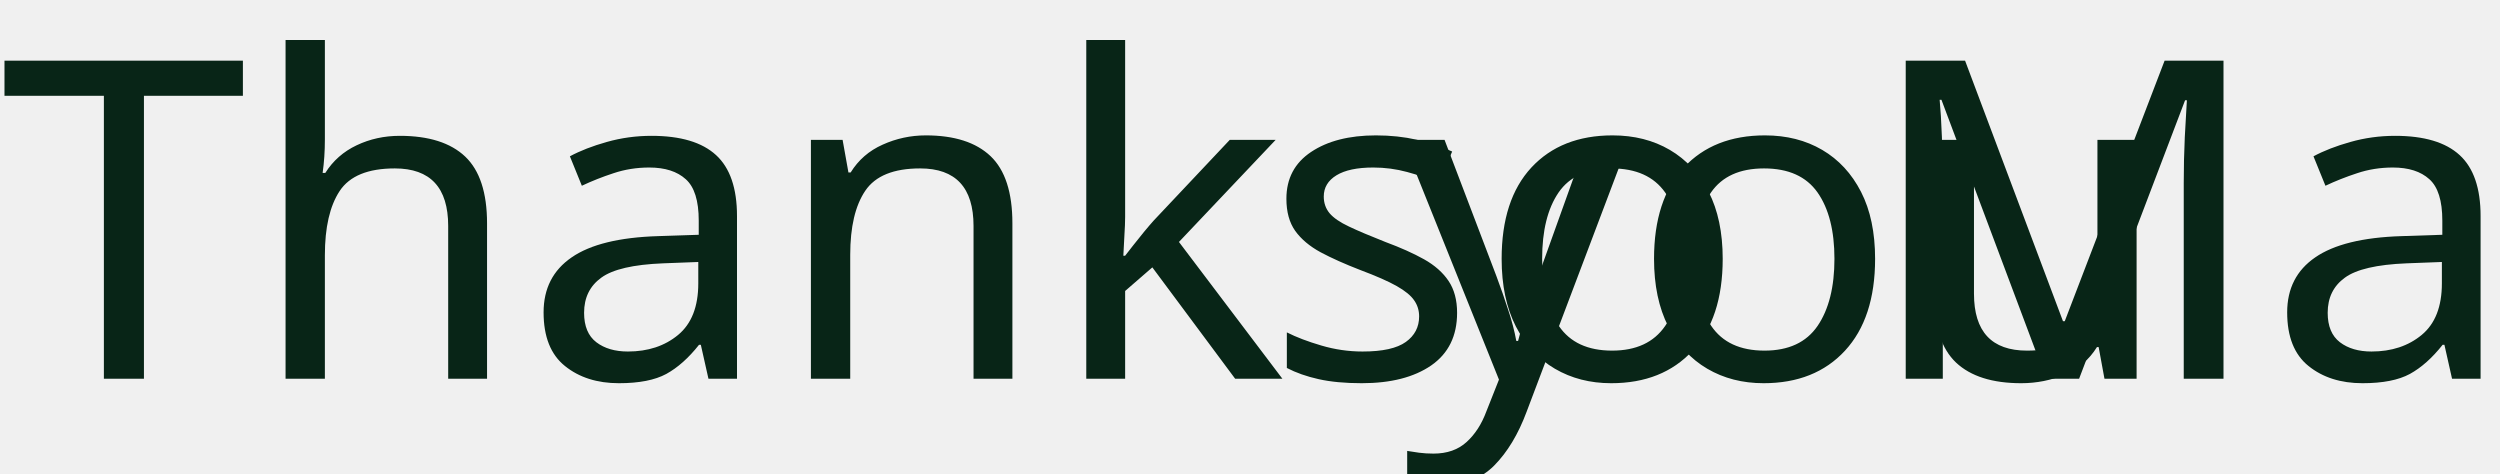
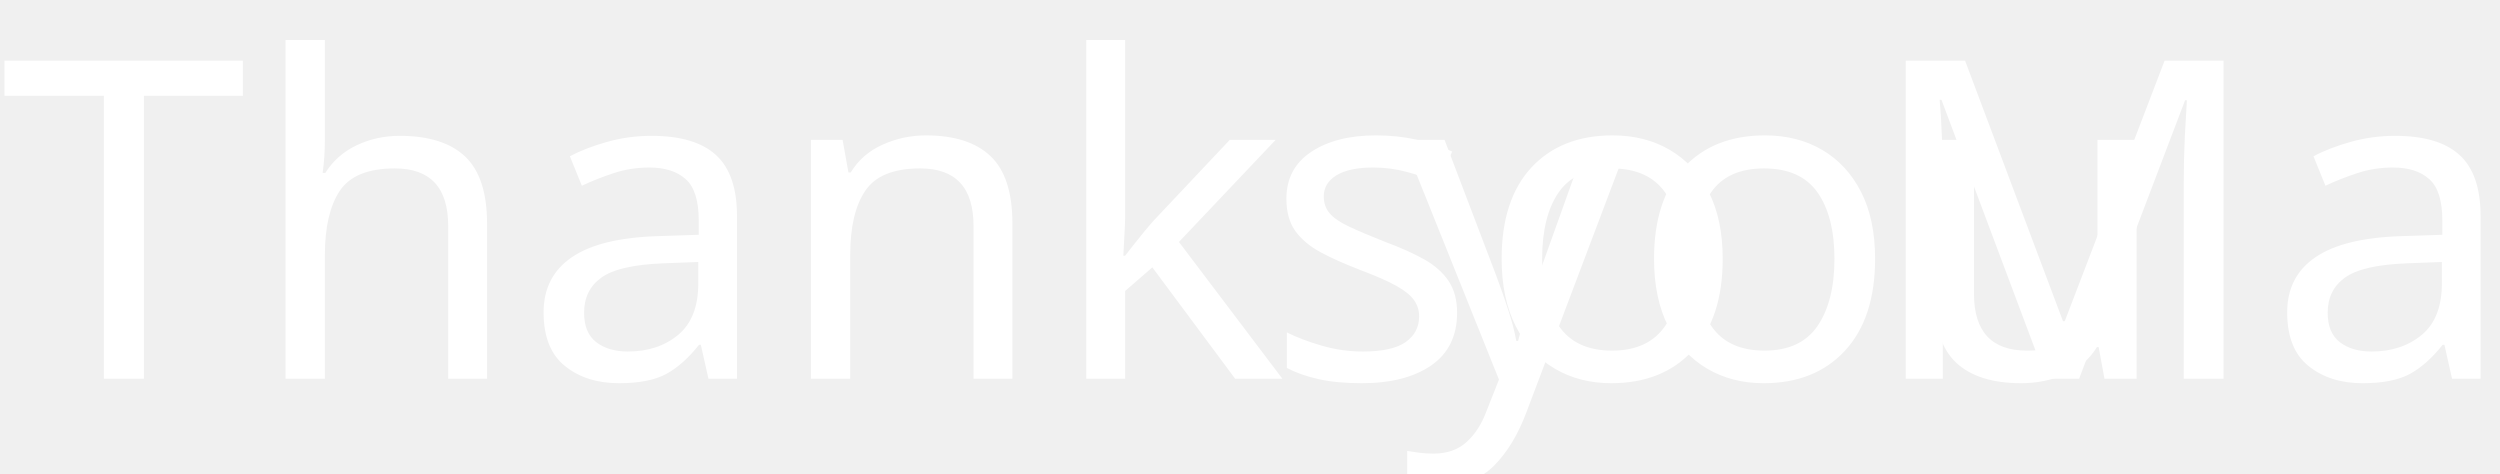
<svg xmlns="http://www.w3.org/2000/svg" id="_レイヤー_2" data-name="レイヤー 2" viewBox="0 0 261.34 49.51">
  <defs>
    <style>
      .cls-1 {
-         fill: #082517;
+         fill: #fff;
        font-family: Get-Show, 'Get Show';
        font-size: 46.58px;
      }
    </style>
  </defs>
  <g id="_レイヤー_2-2" data-name="レイヤー 2">
    <text class="cls-1" transform="translate(0 39.59)">
      <tspan x="0" y="0">Thank you</tspan>
    </text>
    <text class="cls-1" transform="translate(122.23 39.59) scale(.8 1)">
      <tspan x="0" y="0"> </tspan>
    </text>
    <text class="cls-1" transform="translate(132.1 39.59)">
      <tspan x="0" y="0">so Matcha</tspan>
    </text>
  </g>
</svg>
